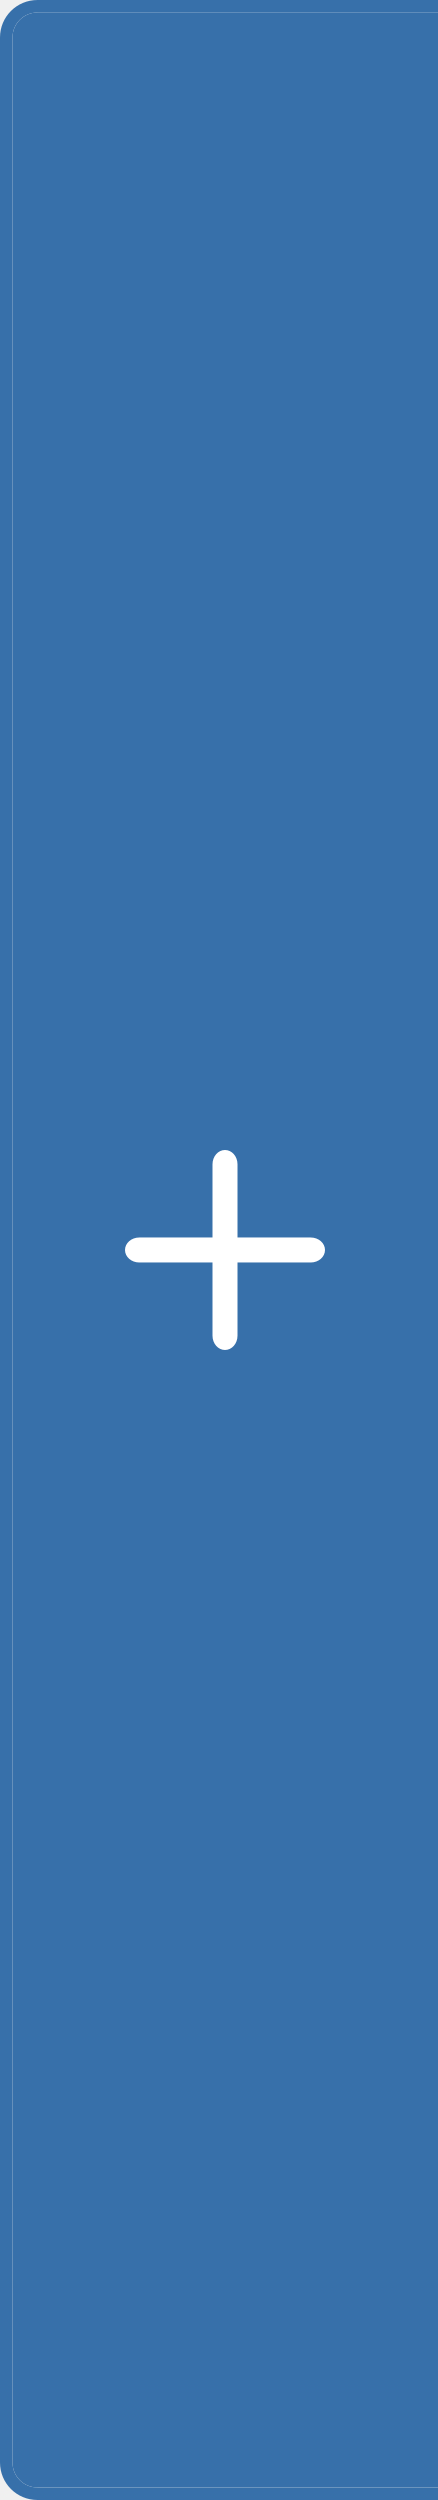
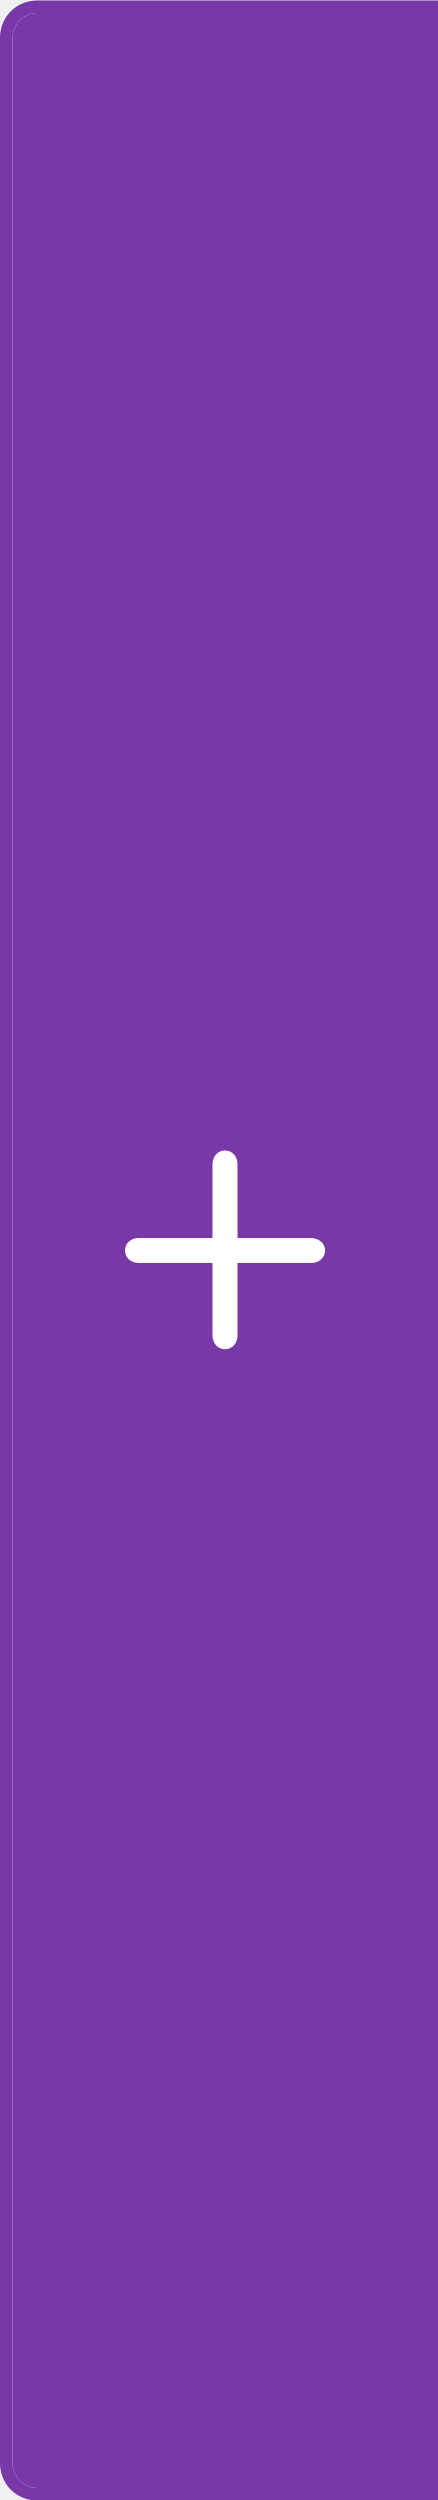
- <svg xmlns="http://www.w3.org/2000/svg" width="35" height="200" id="svg2" version="1.1">
-   <defs id="defs4" />
+ <svg xmlns="http://www.w3.org/2000/svg" version="1.1" id="svg2" x="0px" y="0px" viewBox="0 0 35 200" style="enable-background:new 0 0 35 200;" xml:space="preserve">
+   <style type="text/css">
+ 	.st0{fill:#7938A8;}
+ 	.st1{opacity:0.5;}
+ 	.st2{fill:#FFFFFF;}
+ </style>
  <g id="layer1" transform="translate(0,-852.3622)">
-     <path style="opacity:1;fill:#3770aa;fill-opacity:1;stroke:#102b68;stroke-width:0;stroke-linecap:butt;stroke-linejoin:miter;stroke-miterlimit:4;stroke-opacity:1;stroke-dasharray:none;stroke-dashoffset:0" d="M 3 0 C 1.338 0 0 1.338 0 3 L 0 197 C 0 198.662 1.338 200 3 200 L 36 200 C 37.662 200 39 198.662 39 197 L 39 3 C 39 1.338 37.662 0 36 0 L 3 0 z M 3 1 L 36 1 C 37.108 1 38 1.892 38 3 L 38 197 C 38 198.108 37.108 199 36 199 L 3 199 C 1.892 199 1 198.108 1 197 L 1 3 C 1 1.892 1.892 1 3 1 z " transform="translate(0,852.3622)" id="rect3810" />
-     <g transform="translate(0,-0.9999969)" id="g3917-7" style="fill:#000000;fill-opacity:1;opacity:0.5" />
-     <rect rx="2" style="opacity:1;fill:#3770aa;fill-opacity:1;stroke:#102b68;stroke-width:0;stroke-linecap:butt;stroke-linejoin:miter;stroke-miterlimit:4;stroke-dasharray:none;stroke-dashoffset:0;stroke-opacity:1" id="rect3812" width="37" height="198" x="1" y="853.362" ry="2" />
-     <g id="g3917" style="fill:#ffffff;fill-opacity:1">
-       <rect ry="1.143" y="944.362" x="17" height="16" width="2" id="rect3897" style="opacity:1;fill:#ffffff;fill-opacity:1;stroke:#102b68;stroke-width:0;stroke-linecap:butt;stroke-linejoin:miter;stroke-miterlimit:4;stroke-opacity:1;stroke-dasharray:none;stroke-dashoffset:0" />
-       <rect transform="matrix(0,1,-1,0,0,0)" ry="1.143" y="-26" x="951.362" height="16" width="2" id="rect3897-6" style="opacity:1;fill:#ffffff;fill-opacity:1;stroke:#102b68;stroke-width:0;stroke-linecap:butt;stroke-linejoin:miter;stroke-miterlimit:4;stroke-opacity:1;stroke-dasharray:none;stroke-dashoffset:0" />
+     <path id="rect3810" class="st0" d="M3,852.4c-1.7,0-3,1.3-3,3v194c0,1.7,1.3,3,3,3h33c1.7,0,3-1.3,3-3v-194c0-1.7-1.3-3-3-3H3z    M3,853.4h33c1.1,0,2,0.9,2,2v194c0,1.1-0.9,2-2,2H3c-1.1,0-2-0.9-2-2v-194C1,854.3,1.9,853.4,3,853.4z" />
+     <g id="g3917-7" transform="translate(0,-0.9999969)" class="st1">
+ 	</g>
+     <path id="rect3812" class="st0" d="M3,853.4h33c1.1,0,2,0.9,2,2v194c0,1.1-0.9,2-2,2H3c-1.1,0-2-0.9-2-2v-194   C1,854.3,1.9,853.4,3,853.4z" />
+     <g id="g3917">
+       <path id="rect3897" class="st2" d="M18,944.4L18,944.4c0.6,0,1,0.5,1,1.1v13.7c0,0.6-0.4,1.1-1,1.1l0,0c-0.6,0-1-0.5-1-1.1v-13.7    C17,944.9,17.4,944.4,18,944.4z" />
+       <path id="rect3897-6" class="st2" d="M26,952.4L26,952.4c0,0.6-0.5,1-1.1,1H11.1c-0.6,0-1.1-0.4-1.1-1l0,0c0-0.6,0.5-1,1.1-1h13.7    C25.5,951.4,26,951.8,26,952.4z" />
    </g>
  </g>
</svg>
